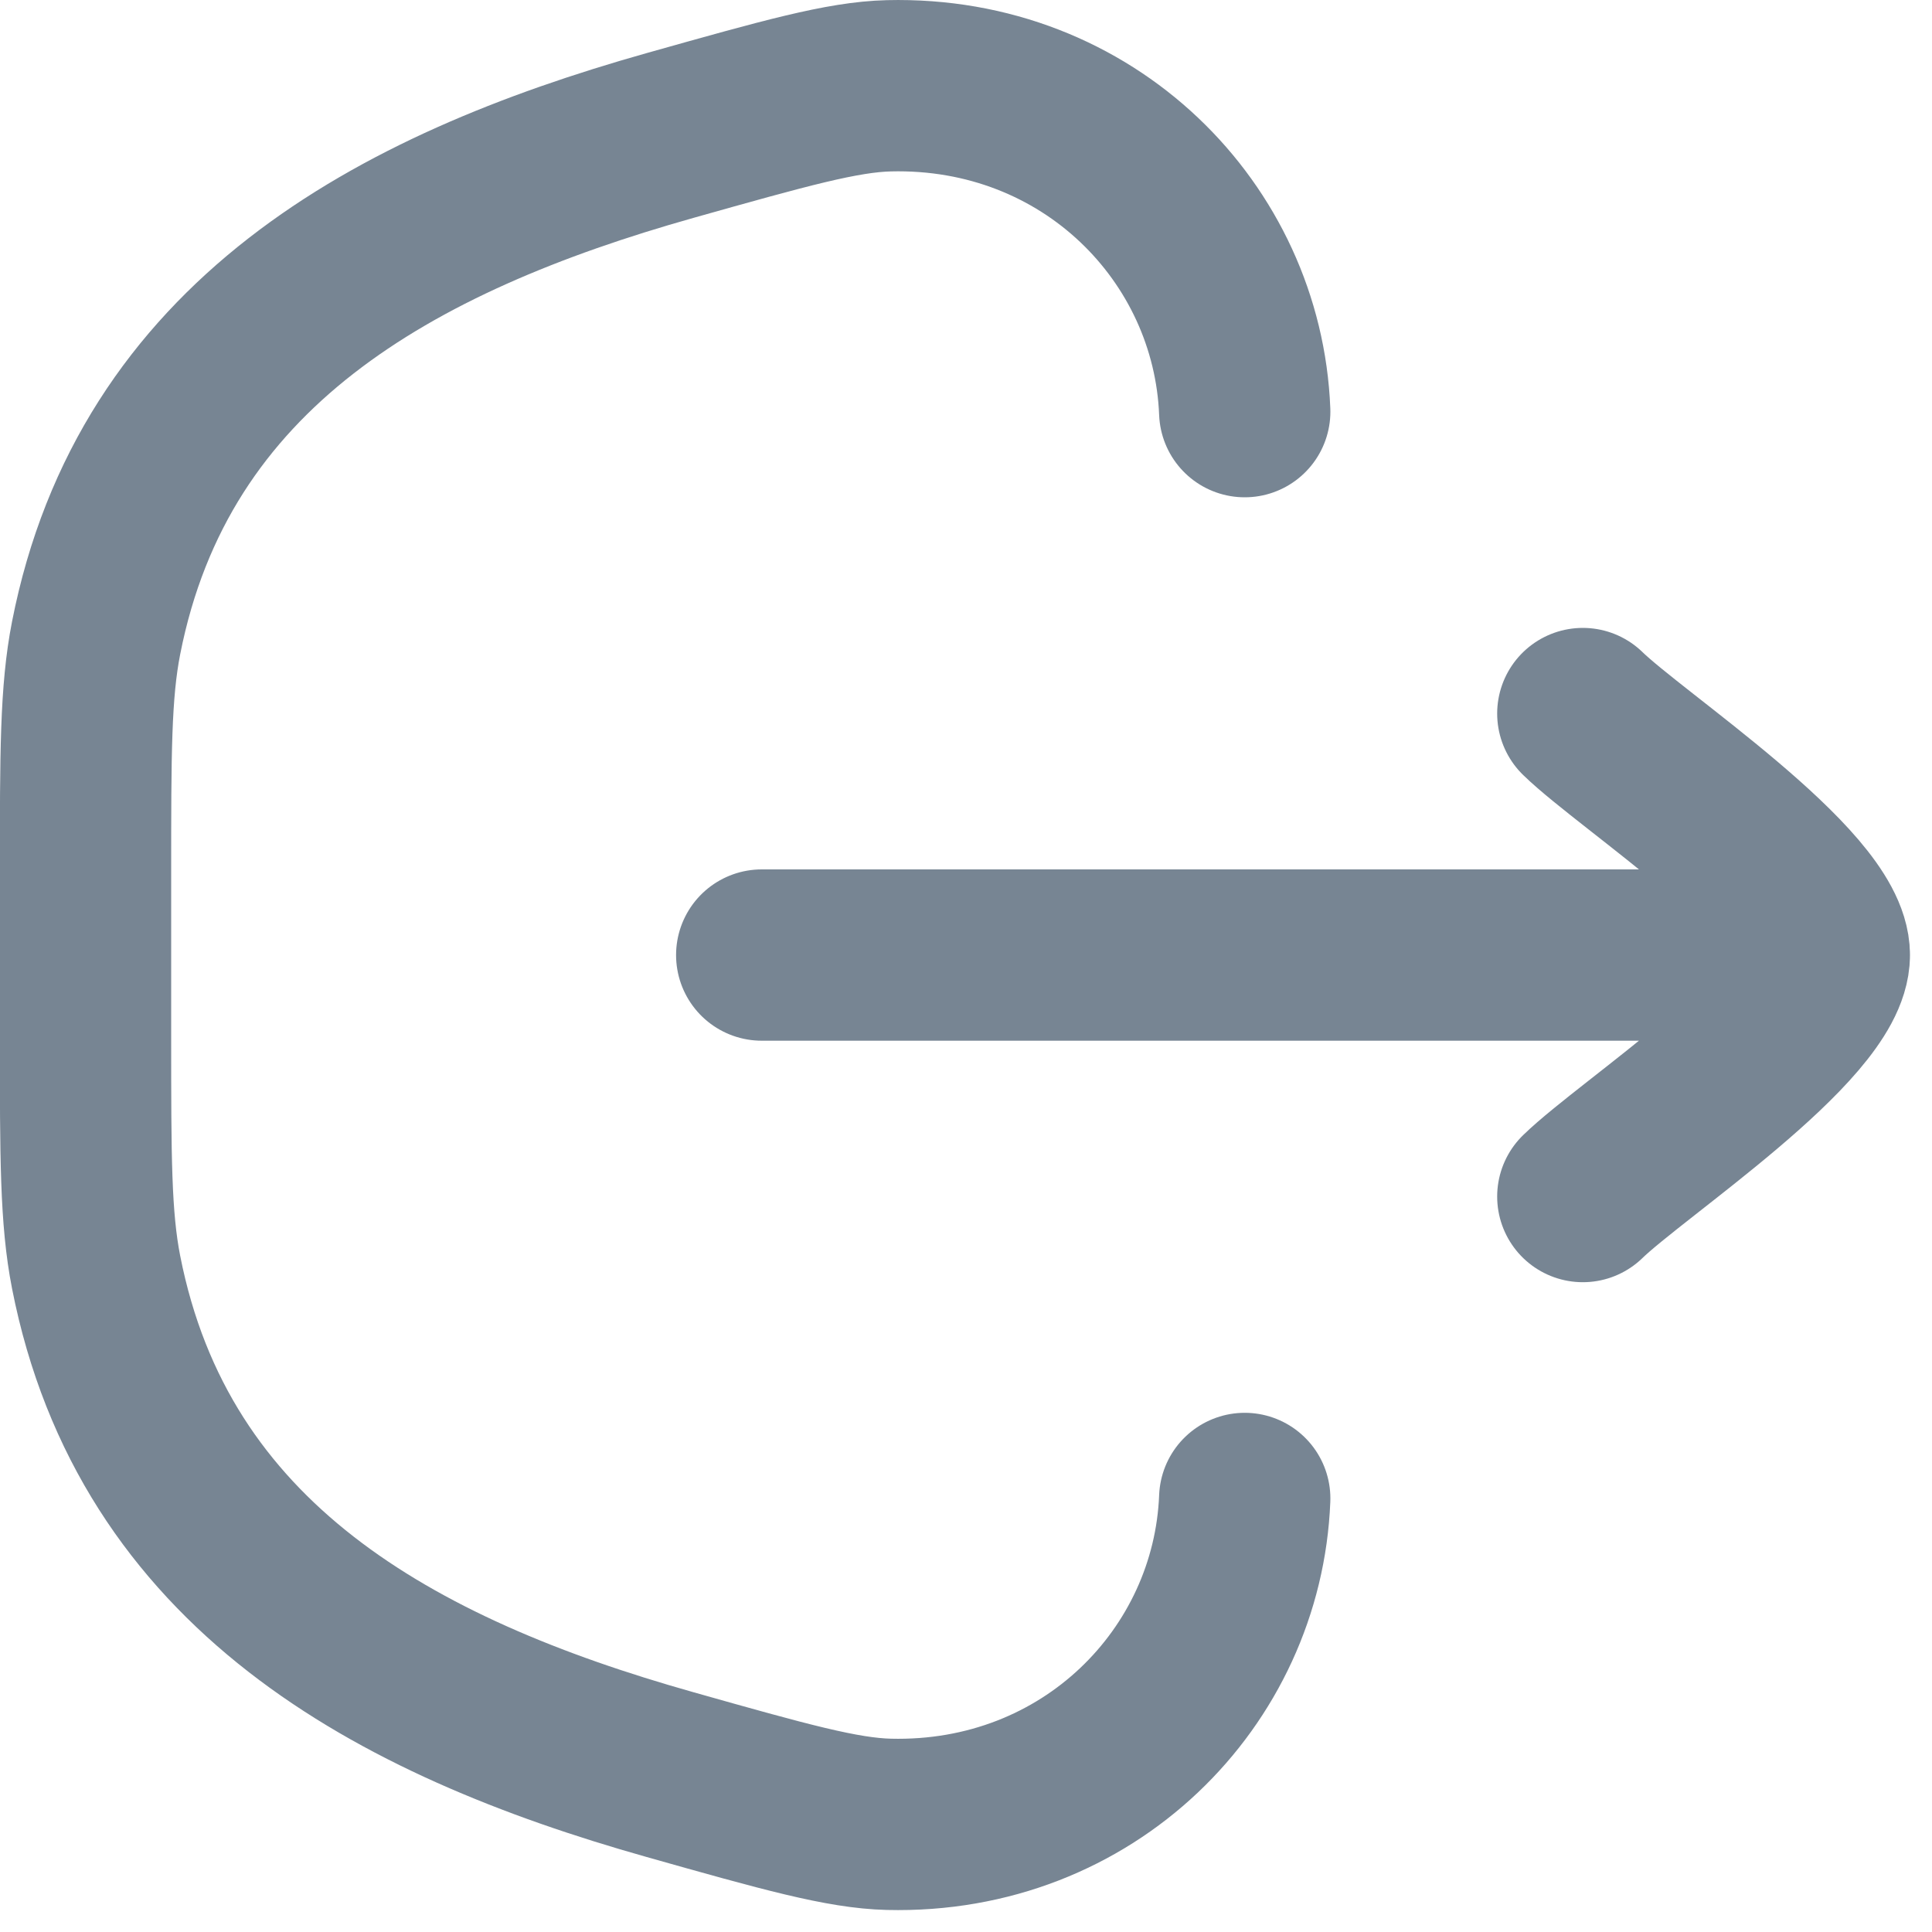
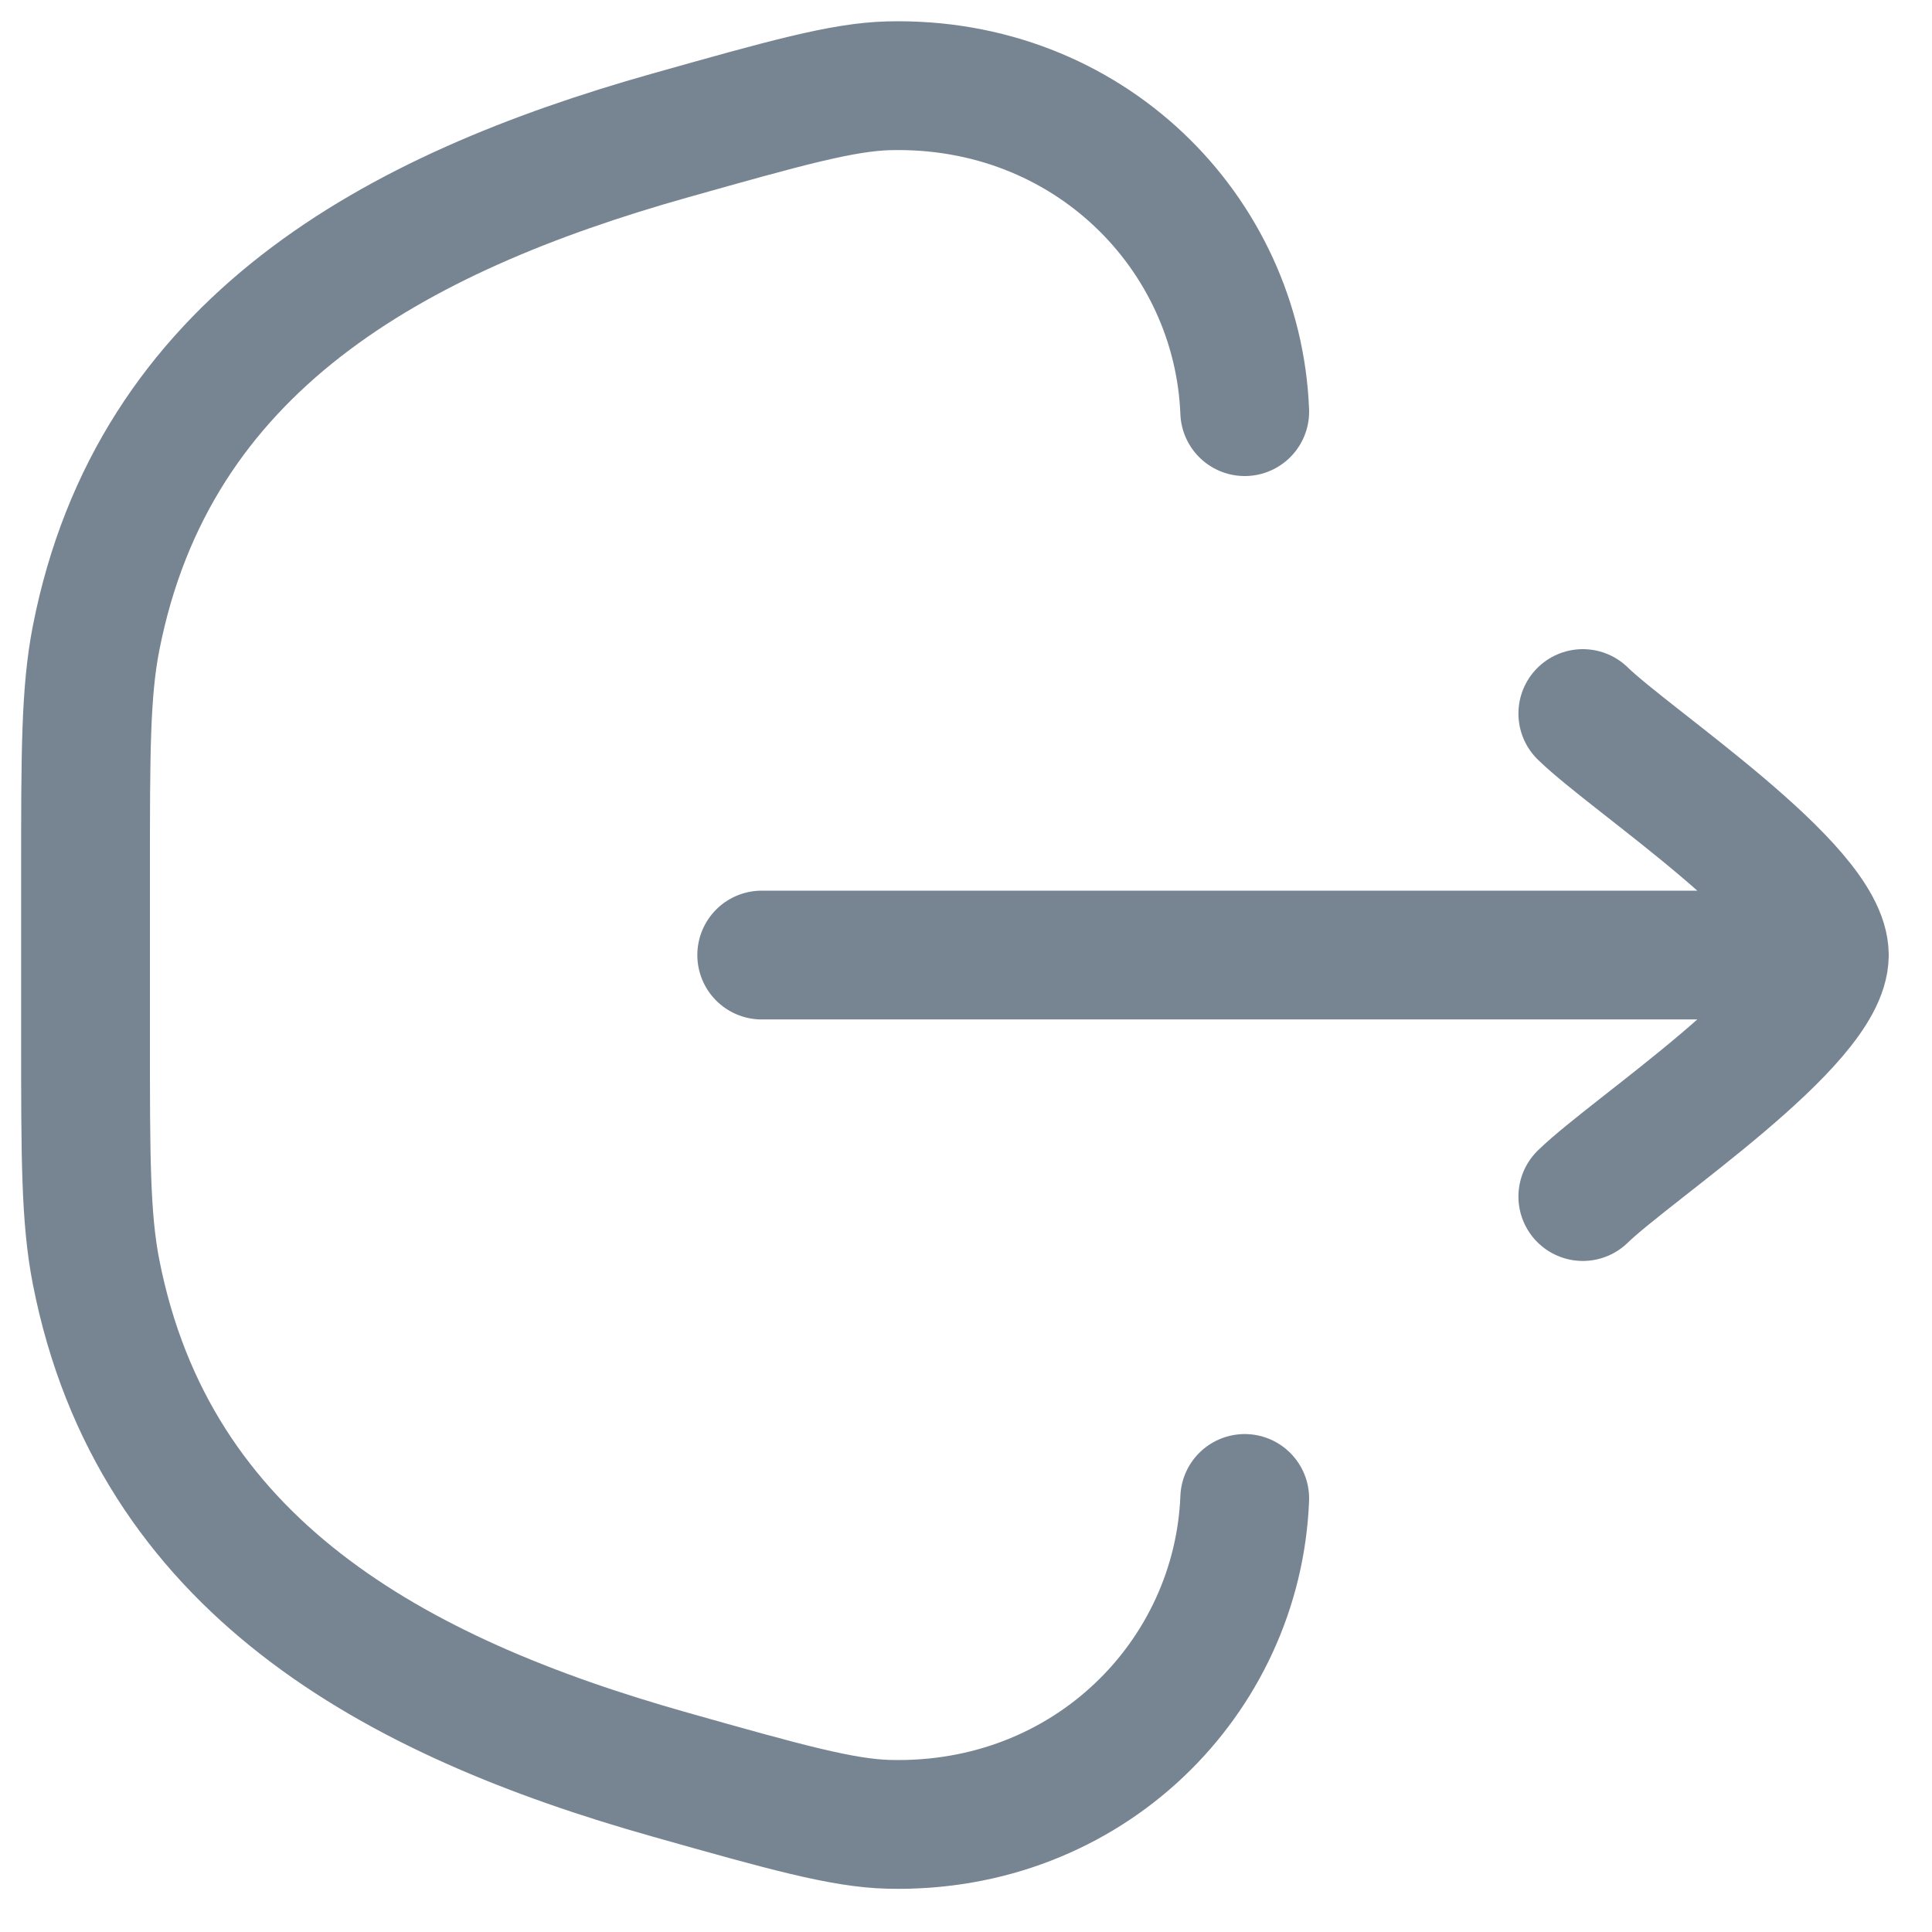
<svg xmlns="http://www.w3.org/2000/svg" width="15" height="15" viewBox="0 0 15 15" fill="none">
-   <path d="M9.664 11.634C9.609 13.023 8.451 14.202 6.901 14.164C6.54 14.155 6.094 14.03 5.202 13.778C3.056 13.173 1.193 12.155 0.746 9.876C0.664 9.457 0.664 8.986 0.664 8.043V6.787C0.664 5.844 0.664 5.373 0.746 4.954C1.193 2.675 3.056 1.657 5.202 1.052C6.094 0.801 6.54 0.675 6.901 0.666C8.451 0.628 9.609 1.807 9.664 3.196M14.164 7.415H5.914M14.164 7.415C14.164 6.89 12.668 5.909 12.289 5.54M14.164 7.415C14.164 7.94 12.668 8.921 12.289 9.29" stroke="#778593" stroke-width="1.33" stroke-linecap="round" stroke-linejoin="round" />
+   <path d="M9.664 11.634C9.609 13.023 8.451 14.202 6.901 14.164C6.54 14.155 6.094 14.03 5.202 13.778C3.056 13.173 1.193 12.155 0.746 9.876C0.664 9.457 0.664 8.986 0.664 8.043V6.787C0.664 5.844 0.664 5.373 0.746 4.954C1.193 2.675 3.056 1.657 5.202 1.052C6.094 0.801 6.54 0.675 6.901 0.666C8.451 0.628 9.609 1.807 9.664 3.196M14.164 7.415H5.914M14.164 7.415C14.164 6.89 12.668 5.909 12.289 5.54M14.164 7.415C14.164 7.94 12.668 8.921 12.289 9.29" stroke="#778593" strokeWidth="1.33" stroke-linecap="round" stroke-linejoin="round" />
</svg>
